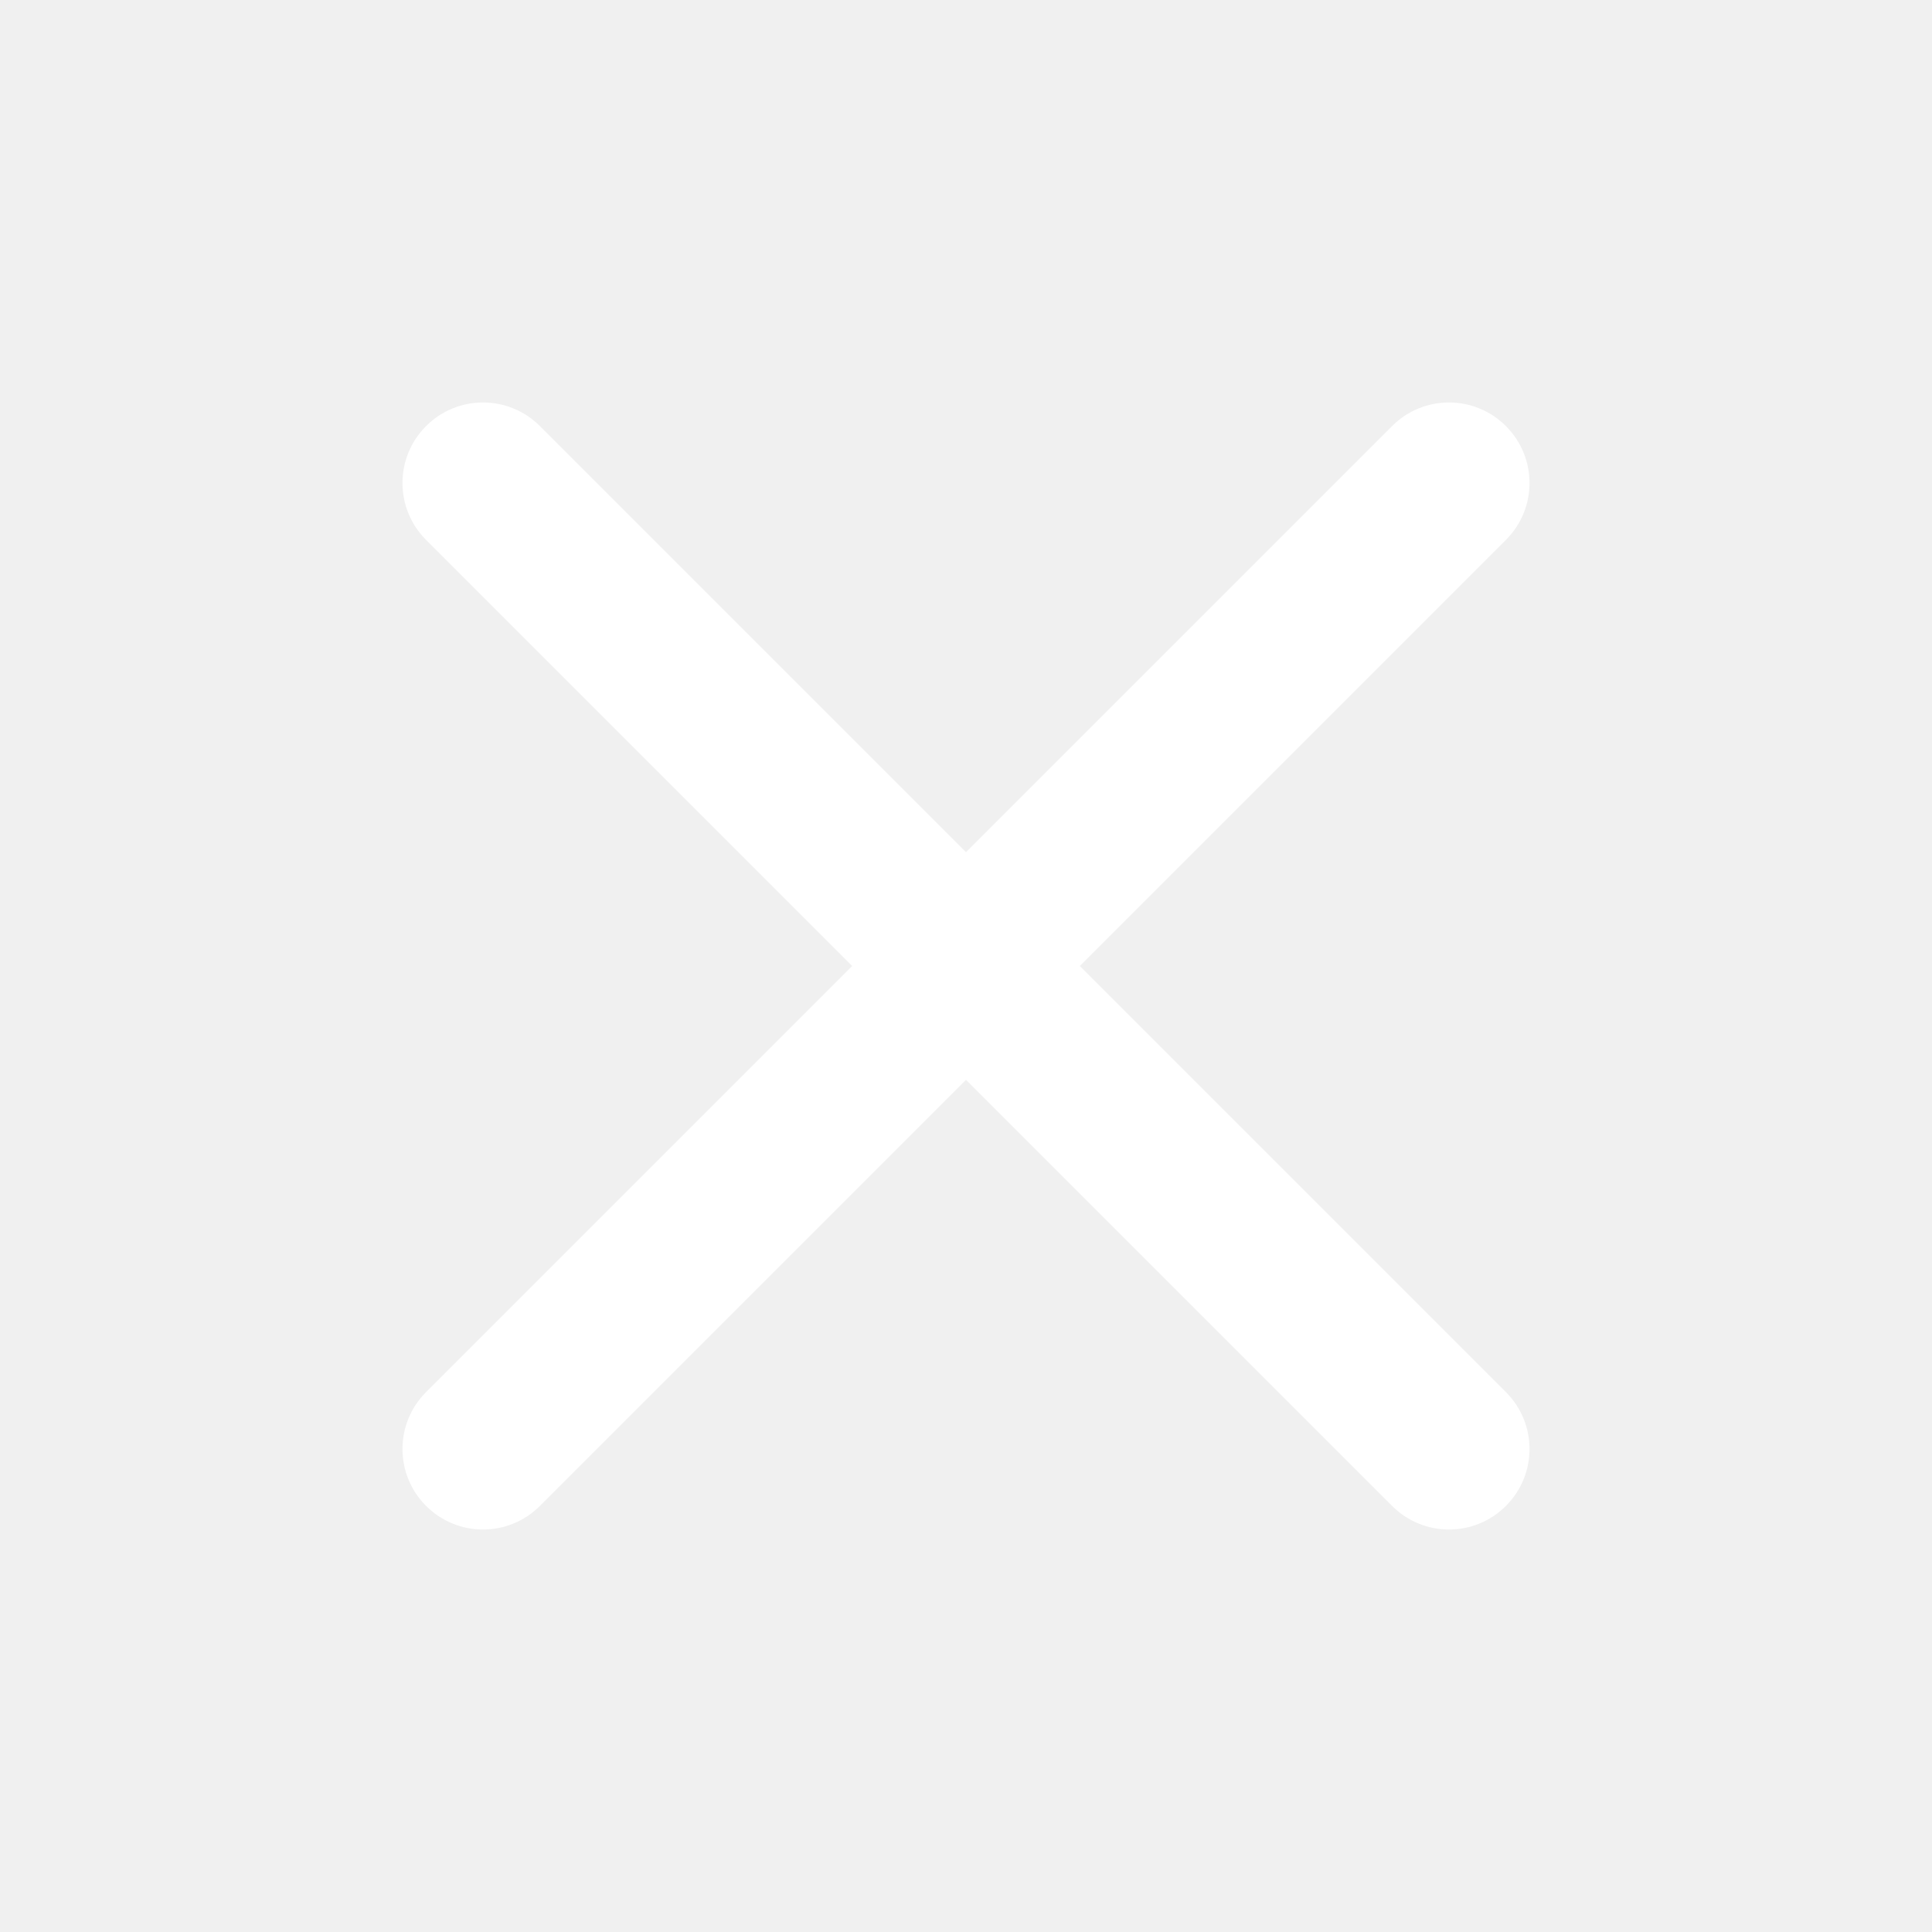
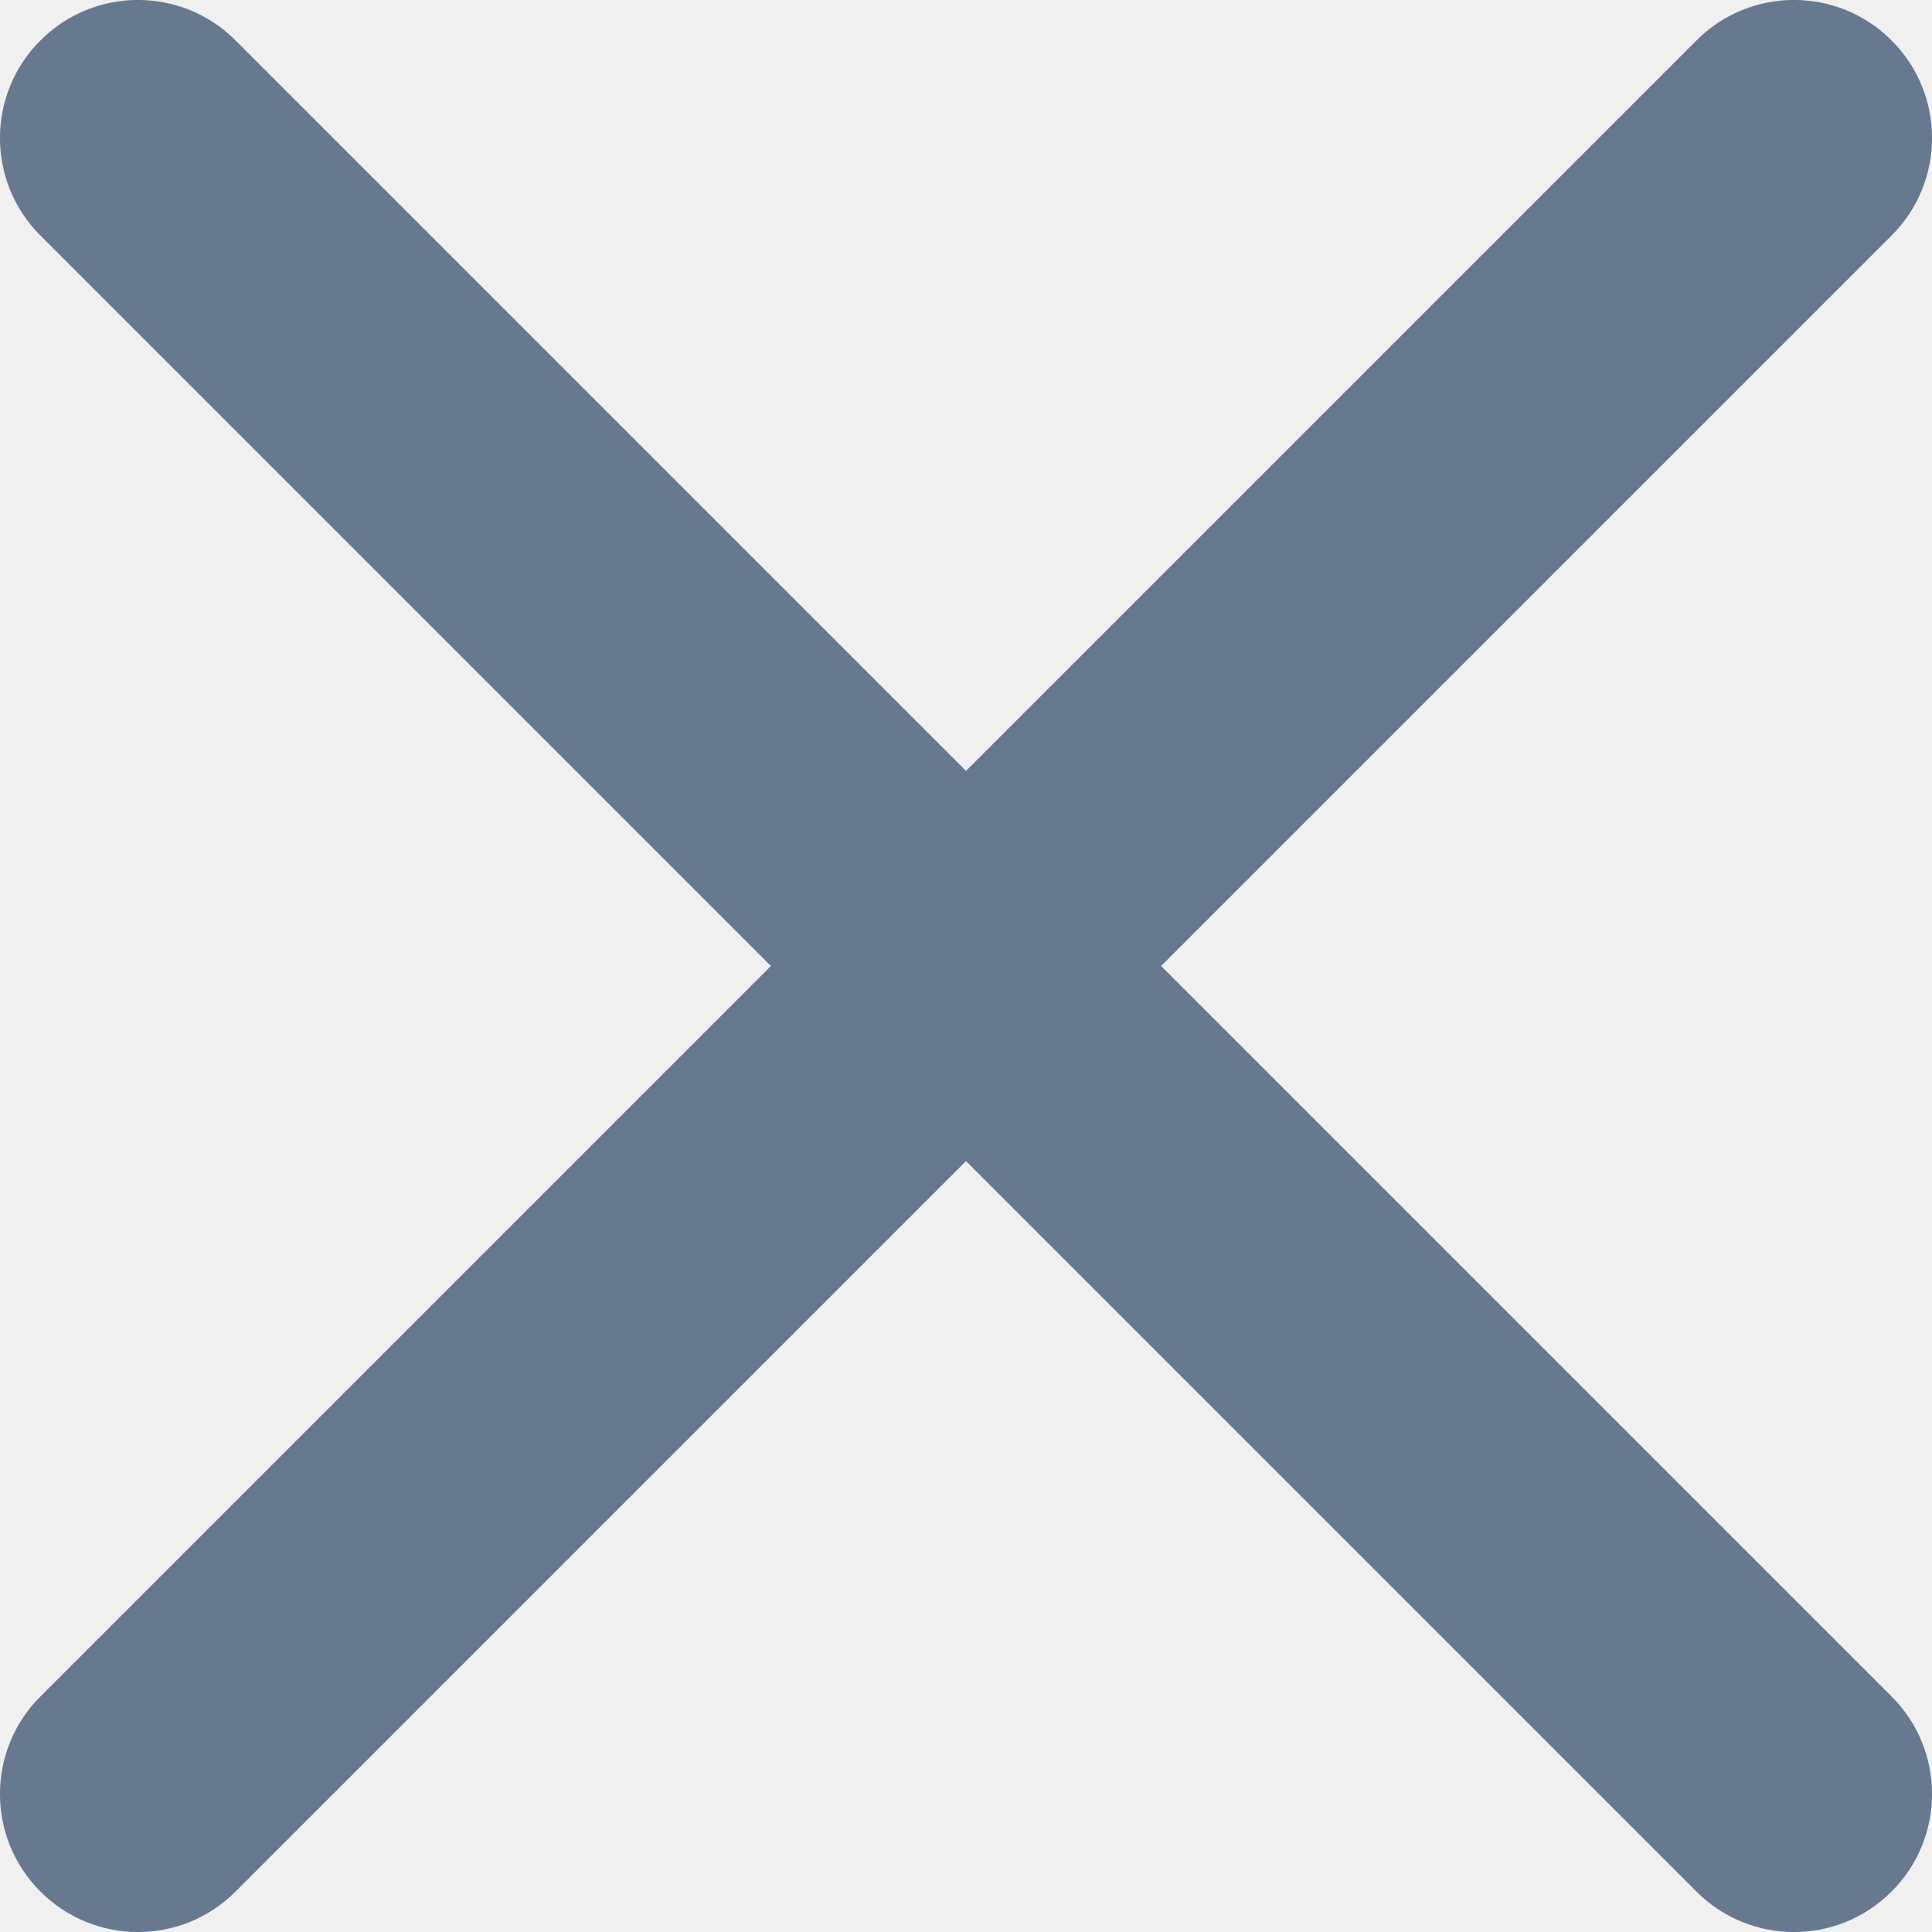
- <svg xmlns="http://www.w3.org/2000/svg" width="24" height="24" viewBox="0 0 24 24" fill="none">
-   <path fill-rule="evenodd" clip-rule="evenodd" d="M5.293 5.293C5.683 4.902 6.317 4.902 6.707 5.293L12 10.586L17.293 5.293C17.683 4.902 18.317 4.902 18.707 5.293C19.098 5.683 19.098 6.317 18.707 6.707L13.414 12L18.707 17.293C19.098 17.683 19.098 18.317 18.707 18.707C18.317 19.098 17.683 19.098 17.293 18.707L12 13.414L6.707 18.707C6.317 19.098 5.683 19.098 5.293 18.707C4.902 18.317 4.902 17.683 5.293 17.293L10.586 12L5.293 6.707C4.902 6.317 4.902 5.683 5.293 5.293Z" fill="#fff" />
+ <svg xmlns="http://www.w3.org/2000/svg" width="14" height="14" viewBox="0 0 14 14" fill="none">
+   <path fill-rule="evenodd" clip-rule="evenodd" d="M0.293 0.293C0.683 -0.098 1.317 -0.098 1.707 0.293L7 5.586L12.293 0.293C12.683 -0.098 13.317 -0.098 13.707 0.293C14.098 0.683 14.098 1.317 13.707 1.707L8.414 7L13.707 12.293C14.098 12.683 14.098 13.317 13.707 13.707C13.317 14.098 12.683 14.098 12.293 13.707L7 8.414L1.707 13.707C1.317 14.098 0.683 14.098 0.293 13.707C-0.098 13.317 -0.098 12.683 0.293 12.293L5.586 7L0.293 1.707C-0.098 1.317 -0.098 0.683 0.293 0.293Z" fill="#67798E" />
</svg>
